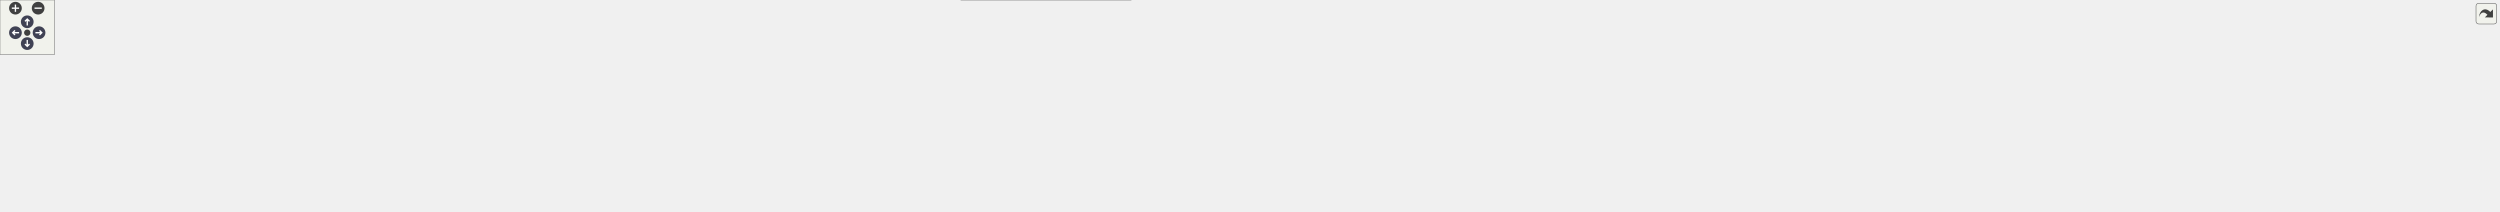
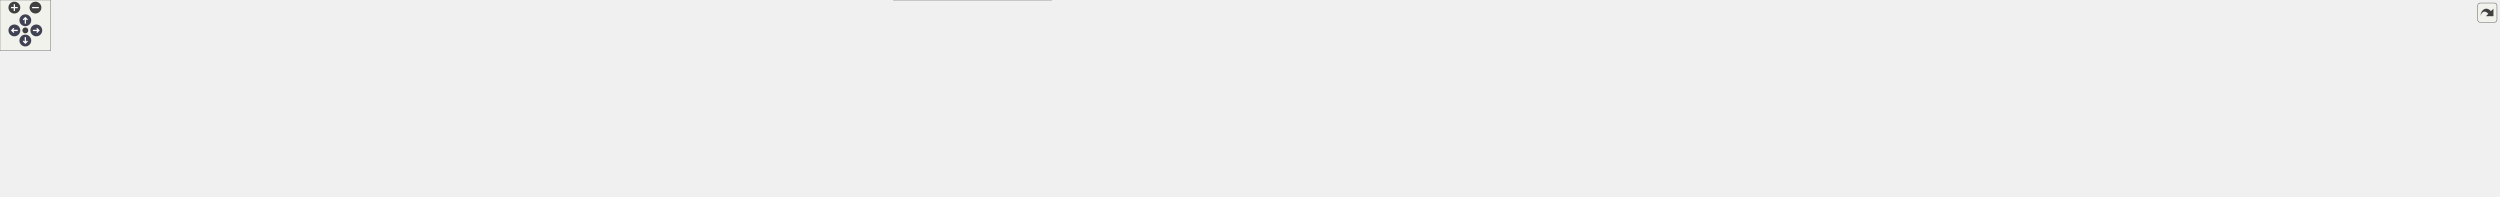
<svg xmlns="http://www.w3.org/2000/svg" xmlns:xlink="http://www.w3.org/1999/xlink" id="main" version="1.1" xml:space="preserve">
  <style type="text/css">
.node, .edge {opacity: 0.7;}
.node.selected, .edge.selected {opacity: 1;}
.edge:hover path { stroke: red; }
.edge:hover polygon { stroke: red; fill: red; }
</style>
  <defs>
    <circle id="rim" cx="0" cy="0" r="7" />
    <circle id="rim2" cx="0" cy="0" r="3.5" />
    <g id="zoomPlus">
      <use xlink:href="#rim" fill="#404040">
        <set attributeName="fill" to="#808080" begin="zoomplus.mouseover" end="zoomplus.mouseout" />
      </use>
      <path d="M-4,0h8M0,-4v8" fill="none" stroke="white" stroke-width="1.5" pointer-events="none" />
    </g>
    <g id="zoomMin">
      <use xlink:href="#rim" fill="#404040">
        <set attributeName="fill" to="#808080" begin="zoomminus.mouseover" end="zoomminus.mouseout" />
      </use>
      <path d="M-4,0h8" fill="none" stroke="white" stroke-width="1.5" pointer-events="none" />
    </g>
    <g id="arrowUp" transform="translate(30 24)">
      <use xlink:href="#rim" />
      <path pointer-events="none" fill="none" stroke="white" stroke-width="1.5" d="M0,-3.0v7 M-2.5,-0.5L0,-3.0L2.5,-0.5" />
    </g>
    <g id="arrowRight" transform="rotate(90) translate(36 -43)">
      <use xlink:href="#rim" />
      <path pointer-events="none" fill="none" stroke="white" stroke-width="1.5" d="M0,-3.0v7 M-2.5,-0.5L0,-3.0L2.5,-0.5" />
    </g>
    <g id="arrowDown" transform="rotate(180) translate(-30 -48)">
      <use xlink:href="#rim" />
      <path pointer-events="none" fill="none" stroke="white" stroke-width="1.5" d="M0,-3.0v7 M-2.5,-0.5L0,-3.0L2.5,-0.5" />
    </g>
    <g id="arrowLeft" transform="rotate(270) translate(-36 17)">
      <use xlink:href="#rim" />
      <path pointer-events="none" fill="none" stroke="white" stroke-width="1.5" d="M0,-3.0v7 M-2.5,-0.5L0,-3.0L2.5,-0.5" />
    </g>
    <g id="resetDef">
      <use xlink:href="#rim2" fill="#404040">
        <set attributeName="fill" to="#808080" begin="reset.mouseover" end="reset.mouseout" />
      </use>
    </g>
  </defs>
  <svg id="graph" class="graph">
    <g id="viewport">
      <g id="Node000001" class="node">
        <g id="a_Node000001">
          <a xlink:title=" ">
-             <polygon fill="#999999" stroke="#666666" points="1414.75,-172.5 1270.5,-172.5 1270.5,-151.75 1414.75,-151.75 1414.75,-172.5" />
-             <text xml:space="preserve" text-anchor="middle" x="1342.62" y="-159" font-family="Helvetica,sans-Serif" font-size="10.00">Source/Resources/Model.h</text>
+             <polygon fill="#999999" stroke="#666666" points="1517.75,-172.5 1373.5,-172.5 1373.5,-151.75 1517.75,-151.75 1517.75,-172.5" />
+             <text xml:space="preserve" text-anchor="middle" x="1445.62" y="-159" font-family="Helvetica,sans-Serif" font-size="10.00">Source/Resources/Model.h</text>
          </a>
        </g>
      </g>
      <g id="Node000002" class="node">
        <g id="a_Node000002">
          <a xlink:href="PrefabManager_8cpp.html" target="_top" xlink:title=" ">
            <polygon fill="white" stroke="#666666" points="171.25,-33.5 0,-33.5 0,-12.75 171.25,-12.75 171.25,-33.5" />
            <text xml:space="preserve" text-anchor="middle" x="85.62" y="-20" font-family="Helvetica,sans-Serif" font-size="10.00">Source/Core/PrefabManager.cpp</text>
          </a>
        </g>
      </g>
      <g id="edge1_Node000001_Node000002" class="edge">
        <g id="a_edge1_Node000001_Node000002">
          <a xlink:title=" ">
-             <path fill="none" stroke="#63b8ff" d="M1258.99,-160.31C1053.28,-157.82 526.93,-148.37 354.62,-115.75 259.61,-97.76 152.41,-53.61 107.37,-33.9" />
-             <polygon fill="#63b8ff" stroke="#63b8ff" points="1258.75,-163.81 1268.79,-160.43 1258.84,-156.81 1258.75,-163.81" />
+             <path fill="none" stroke="#63b8ff" d="M1361.57,-160.74C1140.63,-159.21 547.3,-151.79 354.62,-115.75 259.57,-97.97 152.39,-53.71 107.36,-33.93" />
+             <polygon fill="#63b8ff" stroke="#63b8ff" points="1361.53,-164.23 1371.56,-160.8 1361.58,-157.24 1361.53,-164.23" />
          </a>
        </g>
      </g>
      <g id="Node000003" class="node">
        <g id="a_Node000003">
          <a xlink:href="PrefabSerializer_8cpp.html" target="_top" xlink:title=" ">
            <polygon fill="white" stroke="#666666" points="882.75,-109.38 708.5,-109.38 708.5,-88.62 882.75,-88.62 882.75,-109.38" />
            <text xml:space="preserve" text-anchor="middle" x="795.62" y="-95.88" font-family="Helvetica,sans-Serif" font-size="10.00">Source/Core/PrefabSerializer.cpp</text>
          </a>
        </g>
      </g>
      <g id="edge2_Node000001_Node000003" class="edge">
        <g id="a_edge2_Node000001_Node000003">
          <a xlink:title=" ">
-             <path fill="none" stroke="#63b8ff" d="M1258.9,-154.27C1168.22,-146.49 1019.37,-132.64 891.62,-115.75 878.82,-114.06 865.09,-111.97 852.14,-109.87" />
-             <polygon fill="#63b8ff" stroke="#63b8ff" points="1258.44,-157.75 1268.7,-155.11 1259.04,-150.77 1258.44,-157.75" />
+             <path fill="none" stroke="#63b8ff" d="M1362.08,-156.39C1253.44,-149.76 1057.91,-136.17 891.62,-115.75 878.38,-114.12 864.17,-112 850.85,-109.84" />
+             <polygon fill="#63b8ff" stroke="#63b8ff" points="1361.58,-159.87 1371.77,-156.98 1362,-152.88 1361.58,-159.87" />
          </a>
        </g>
      </g>
      <g id="Node000004" class="node">
        <g id="a_Node000004">
          <a xlink:href="SceneSerializer_8cpp.html" target="_top" xlink:title=" ">
            <polygon fill="white" stroke="#666666" points="1062.75,-115.75 900.5,-115.75 900.5,-82.25 1062.75,-82.25 1062.75,-115.75" />
            <text xml:space="preserve" text-anchor="start" x="908.5" y="-102.25" font-family="Helvetica,sans-Serif" font-size="10.00">Source/Core/Scenes</text>
            <text xml:space="preserve" text-anchor="middle" x="981.62" y="-89.5" font-family="Helvetica,sans-Serif" font-size="10.00">/Serializer/SceneSerializer.cpp</text>
          </a>
        </g>
      </g>
      <g id="edge3_Node000001_Node000004" class="edge">
        <g id="a_edge3_Node000001_Node000004">
          <a xlink:title=" ">
-             <path fill="none" stroke="#63b8ff" d="M1271.82,-149.42C1217.12,-140.34 1139.56,-127.38 1071.62,-115.75 1068.81,-115.27 1065.95,-114.78 1063.06,-114.28" />
-             <polygon fill="#63b8ff" stroke="#63b8ff" points="1271.2,-152.86 1281.64,-151.04 1272.34,-145.95 1271.2,-152.86" />
+             <path fill="none" stroke="#63b8ff" d="M1361.7,-152.22C1285.79,-143.86 1171.02,-130.47 1071.62,-115.75 1068.8,-115.33 1065.93,-114.89 1063.03,-114.44" />
+             <polygon fill="#63b8ff" stroke="#63b8ff" points="1361.25,-155.69 1371.57,-153.3 1362.01,-148.73 1361.25,-155.69" />
          </a>
        </g>
      </g>
      <g id="Node000005" class="node">
        <g id="a_Node000005">
          <a xlink:href="EditorRaycast_8cpp.html" target="_top" xlink:title=" ">
            <polygon fill="white" stroke="#666666" points="1252.25,-109.38 1081,-109.38 1081,-88.62 1252.25,-88.62 1252.25,-109.38" />
            <text xml:space="preserve" text-anchor="middle" x="1166.62" y="-95.88" font-family="Helvetica,sans-Serif" font-size="10.00">Source/Editor/EditorRaycast.cpp</text>
          </a>
        </g>
      </g>
      <g id="edge4_Node000001_Node000005" class="edge">
        <g id="a_edge4_Node000001_Node000005">
          <a xlink:title=" ">
-             <path fill="none" stroke="#63b8ff" d="M1303.73,-147.62C1270.78,-136.17 1224.31,-120.04 1194.83,-109.8" />
-             <polygon fill="#63b8ff" stroke="#63b8ff" points="1302.32,-150.83 1312.92,-150.81 1304.62,-144.22 1302.32,-150.83" />
+             <path fill="none" stroke="#63b8ff" d="M1389.68,-148.87C1337.22,-137.37 1259.8,-120.41 1211.34,-109.8" />
+             <polygon fill="#63b8ff" stroke="#63b8ff" points="1388.8,-152.26 1399.32,-150.98 1390.3,-145.42 1388.8,-152.26" />
          </a>
        </g>
      </g>
      <g id="Node000006" class="node">
        <g id="a_Node000006">
          <a xlink:href="InspectorUI_8cpp.html" target="_top" xlink:title=" ">
            <polygon fill="white" stroke="#666666" points="348.25,-33.5 189,-33.5 189,-12.75 348.25,-12.75 348.25,-33.5" />
            <text xml:space="preserve" text-anchor="middle" x="268.62" y="-20" font-family="Helvetica,sans-Serif" font-size="10.00">Source/Editor/InspectorUI.cpp</text>
          </a>
        </g>
      </g>
      <g id="edge5_Node000001_Node000006" class="edge">
        <g id="a_edge5_Node000001_Node000006">
          <a xlink:title=" ">
-             <path fill="none" stroke="#63b8ff" d="M1258.96,-161.71C1064.87,-162.3 588.82,-159.12 435.62,-115.75 373.26,-98.09 308.5,-53.76 281.57,-33.96" />
-             <polygon fill="#63b8ff" stroke="#63b8ff" points="1258.72,-165.21 1268.71,-161.68 1258.7,-158.21 1258.72,-165.21" />
+             <path fill="none" stroke="#63b8ff" d="M1361.71,-159.54C1135.39,-154.95 523.51,-140.39 435.62,-115.75 373.21,-98.25 308.48,-53.84 281.56,-33.98" />
+             <polygon fill="#63b8ff" stroke="#63b8ff" points="1361.58,-163.03 1371.65,-159.74 1361.72,-156.04 1361.58,-163.03" />
          </a>
        </g>
      </g>
      <g id="Node000007" class="node">
        <g id="a_Node000007">
          <a xlink:href="ComponentFactory_8cpp.html" target="_top" xlink:title=" ">
            <polygon fill="white" stroke="#666666" points="510.75,-39.88 366.5,-39.88 366.5,-6.38 510.75,-6.38 510.75,-39.88" />
            <text xml:space="preserve" text-anchor="start" x="374.5" y="-26.38" font-family="Helvetica,sans-Serif" font-size="10.00">Source/Engine/Component</text>
            <text xml:space="preserve" text-anchor="middle" x="438.62" y="-13.62" font-family="Helvetica,sans-Serif" font-size="10.00">/ComponentFactory.cpp</text>
          </a>
        </g>
      </g>
      <g id="edge6_Node000001_Node000007" class="edge">
        <g id="a_edge6_Node000001_Node000007">
          <a xlink:title=" ">
-             <path fill="none" stroke="#63b8ff" d="M1258.94,-159.58C1044.09,-155.24 487.74,-141.57 457.62,-115.75 436.04,-97.24 435.09,-61.22 436.65,-40.28" />
-             <polygon fill="#63b8ff" stroke="#63b8ff" points="1258.56,-163.07 1268.63,-159.77 1258.7,-156.07 1258.56,-163.07" />
+             <path fill="none" stroke="#63b8ff" d="M1361.72,-160.05C1129.26,-156.69 491.77,-144.87 457.62,-115.75 435.99,-97.3 435.06,-61.26 436.63,-40.3" />
+             <polygon fill="#63b8ff" stroke="#63b8ff" points="1361.57,-163.54 1371.62,-160.19 1361.67,-156.55 1361.57,-163.54" />
          </a>
        </g>
      </g>
      <g id="Node000008" class="node">
        <g id="a_Node000008">
          <a xlink:href="FieldComponent_8cpp.html" target="_top" xlink:title=" ">
            <polygon fill="white" stroke="#666666" points="1414.75,-115.75 1270.5,-115.75 1270.5,-82.25 1414.75,-82.25 1414.75,-115.75" />
            <text xml:space="preserve" text-anchor="start" x="1278.5" y="-102.25" font-family="Helvetica,sans-Serif" font-size="10.00">Source/Engine/Component</text>
            <text xml:space="preserve" text-anchor="middle" x="1342.62" y="-89.5" font-family="Helvetica,sans-Serif" font-size="10.00">/FieldComponent.cpp</text>
          </a>
        </g>
      </g>
      <g id="edge7_Node000001_Node000008" class="edge">
        <g id="a_edge7_Node000001_Node000008">
          <a xlink:title=" ">
-             <path fill="none" stroke="#63b8ff" d="M1342.62,-139.84C1342.62,-132.1 1342.62,-123.47 1342.62,-116.23" />
-             <polygon fill="#63b8ff" stroke="#63b8ff" points="1339.13,-139.79 1342.63,-149.79 1346.13,-139.79 1339.13,-139.79" />
+             <path fill="none" stroke="#63b8ff" d="M1419.32,-145.52C1404.21,-136.55 1385.26,-125.3 1369.98,-116.23" />
+             <polygon fill="#63b8ff" stroke="#63b8ff" points="1417.39,-148.44 1427.77,-150.53 1420.96,-142.42 1417.39,-148.44" />
          </a>
        </g>
      </g>
      <g id="Node000009" class="node">
        <g id="a_Node000009">
          <a xlink:href="EnemyAIComponent_8cpp.html" target="_top" xlink:title=" ">
            <polygon fill="white" stroke="#666666" points="1664.25,-115.75 1433,-115.75 1433,-82.25 1664.25,-82.25 1664.25,-115.75" />
            <text xml:space="preserve" text-anchor="start" x="1441" y="-102.25" font-family="Helvetica,sans-Serif" font-size="10.00">Source/Game/Entities</text>
            <text xml:space="preserve" text-anchor="middle" x="1548.62" y="-89.5" font-family="Helvetica,sans-Serif" font-size="10.00">/Characters/Enemy/EnemyAIComponent.cpp</text>
          </a>
        </g>
      </g>
      <g id="edge8_Node000001_Node000009" class="edge">
        <g id="a_edge8_Node000001_Node000009">
          <a xlink:title=" ">
-             <path fill="none" stroke="#63b8ff" d="M1386.74,-148.03C1418.09,-138.73 1460.41,-126.18 1493.91,-116.23" />
-             <polygon fill="#63b8ff" stroke="#63b8ff" points="1385.76,-144.67 1377.17,-150.87 1387.76,-151.38 1385.76,-144.67" />
+             <path fill="none" stroke="#63b8ff" d="M1471.93,-145.52C1487.04,-136.55 1505.99,-125.3 1521.27,-116.23" />
+             <polygon fill="#63b8ff" stroke="#63b8ff" points="1470.29,-142.42 1463.48,-150.53 1473.86,-148.44 1470.29,-142.42" />
          </a>
        </g>
      </g>
      <g id="Node000010" class="node">
        <g id="a_Node000010">
          <a xlink:href="PlayerControllerComponent_8cpp.html" target="_top" xlink:title=" ">
            <polygon fill="white" stroke="#666666" points="1245.12,-46.25 1058.12,-46.25 1058.12,0 1245.12,0 1245.12,-46.25" />
            <text xml:space="preserve" text-anchor="start" x="1066.12" y="-32.75" font-family="Helvetica,sans-Serif" font-size="10.00">Source/Game/Entities</text>
            <text xml:space="preserve" text-anchor="start" x="1066.12" y="-20" font-family="Helvetica,sans-Serif" font-size="10.00">/Characters/Player/PlayerController</text>
            <text xml:space="preserve" text-anchor="middle" x="1151.62" y="-7.25" font-family="Helvetica,sans-Serif" font-size="10.00">Component.cpp</text>
          </a>
        </g>
      </g>
      <g id="edge9_Node000001_Node000010" class="edge">
        <g id="a_edge9_Node000001_Node000010">
          <a xlink:title=" ">
-             <path fill="none" stroke="#63b8ff" d="M1259.06,-161.43C1093.61,-161.15 736.99,-155.84 699.62,-115.75 689.47,-104.86 689.65,-93.3 699.62,-82.25 752.01,-24.2 972.41,-58.56 1049.62,-46.25 1052.31,-45.82 1055.03,-45.37 1057.77,-44.89" />
-             <polygon fill="#63b8ff" stroke="#63b8ff" points="1258.64,-164.93 1268.64,-161.44 1258.65,-157.93 1258.64,-164.93" />
+             <path fill="none" stroke="#63b8ff" d="M1362.01,-159.08C1171.92,-154.01 722.04,-139.57 699.62,-115.75 689.42,-104.91 689.65,-93.3 699.62,-82.25 752.01,-24.2 972.41,-58.56 1049.62,-46.25 1052.31,-45.82 1055.03,-45.37 1057.77,-44.89" />
+             <polygon fill="#63b8ff" stroke="#63b8ff" points="1361.72,-162.57 1371.81,-159.34 1361.91,-155.57 1361.72,-162.57" />
          </a>
        </g>
      </g>
      <g id="Node000011" class="node">
        <g id="a_Node000011">
          <a xlink:href="SceneClear_8cpp.html" target="_top" xlink:title=" ">
            <polygon fill="white" stroke="#666666" points="1801,-115.75 1682.25,-115.75 1682.25,-82.25 1801,-82.25 1801,-115.75" />
            <text xml:space="preserve" text-anchor="start" x="1690.25" y="-102.25" font-family="Helvetica,sans-Serif" font-size="10.00">Source/Game/Scenes</text>
            <text xml:space="preserve" text-anchor="middle" x="1741.62" y="-89.5" font-family="Helvetica,sans-Serif" font-size="10.00">/SceneClear.cpp</text>
          </a>
        </g>
      </g>
      <g id="edge10_Node000001_Node000011" class="edge">
        <g id="a_edge10_Node000001_Node000011">
          <a xlink:title=" ">
-             <path fill="none" stroke="#63b8ff" d="M1426.59,-151.76C1493.7,-143.77 1590.04,-131.13 1673.62,-115.75 1676.37,-115.25 1679.16,-114.7 1681.99,-114.14" />
-             <polygon fill="#63b8ff" stroke="#63b8ff" points="1426.27,-148.28 1416.75,-152.93 1427.09,-155.23 1426.27,-148.28" />
+             <path fill="none" stroke="#63b8ff" d="M1508.59,-149.14C1554.43,-140.28 1617.97,-127.73 1673.62,-115.75 1676.35,-115.16 1679.13,-114.56 1681.94,-113.93" />
+             <polygon fill="#63b8ff" stroke="#63b8ff" points="1507.98,-145.69 1498.82,-151.02 1509.3,-152.57 1507.98,-145.69" />
          </a>
        </g>
      </g>
      <g id="Node000012" class="node">
        <g id="a_Node000012">
          <a xlink:href="SceneFailed_8cpp.html" target="_top" xlink:title=" ">
            <polygon fill="white" stroke="#666666" points="1938,-115.75 1819.25,-115.75 1819.25,-82.25 1938,-82.25 1938,-115.75" />
            <text xml:space="preserve" text-anchor="start" x="1827.25" y="-102.25" font-family="Helvetica,sans-Serif" font-size="10.00">Source/Game/Scenes</text>
            <text xml:space="preserve" text-anchor="middle" x="1878.62" y="-89.5" font-family="Helvetica,sans-Serif" font-size="10.00">/SceneFailed.cpp</text>
          </a>
        </g>
      </g>
      <g id="edge11_Node000001_Node000012" class="edge">
        <g id="a_edge11_Node000001_Node000012">
          <a xlink:title=" ">
-             <path fill="none" stroke="#63b8ff" d="M1426.4,-156.22C1520.18,-149.97 1676.47,-137.33 1809.62,-115.75 1812.66,-115.26 1815.76,-114.71 1818.88,-114.13" />
-             <polygon fill="#63b8ff" stroke="#63b8ff" points="1426.25,-152.72 1416.5,-156.87 1426.71,-159.7 1426.25,-152.72" />
+             <path fill="none" stroke="#63b8ff" d="M1529.22,-153.12C1603.22,-145.45 1714.02,-132.58 1809.62,-115.75 1812.65,-115.22 1815.74,-114.64 1818.86,-114.03" />
+             <polygon fill="#63b8ff" stroke="#63b8ff" points="1529.21,-149.6 1519.62,-154.1 1529.93,-156.56 1529.21,-149.6" />
          </a>
        </g>
      </g>
      <g id="Node000013" class="node">
        <g id="a_Node000013">
          <a xlink:href="SceneTest_8cpp.html" target="_top" xlink:title=" ">
            <polygon fill="white" stroke="#666666" points="2075,-115.75 1956.25,-115.75 1956.25,-82.25 2075,-82.25 2075,-115.75" />
            <text xml:space="preserve" text-anchor="start" x="1964.25" y="-102.25" font-family="Helvetica,sans-Serif" font-size="10.00">Source/Game/Scenes</text>
            <text xml:space="preserve" text-anchor="middle" x="2015.62" y="-89.5" font-family="Helvetica,sans-Serif" font-size="10.00">/SceneTest.cpp</text>
          </a>
        </g>
      </g>
      <g id="edge12_Node000001_Node000013" class="edge">
        <g id="a_edge12_Node000001_Node000013">
          <a xlink:title=" ">
-             <path fill="none" stroke="#63b8ff" d="M1426.42,-158.78C1543.45,-154.62 1762.22,-143.56 1946.62,-115.75 1949.66,-115.29 1952.76,-114.77 1955.89,-114.21" />
-             <polygon fill="#63b8ff" stroke="#63b8ff" points="1426.46,-155.28 1416.58,-159.12 1426.7,-162.28 1426.46,-155.28" />
+             <path fill="none" stroke="#63b8ff" d="M1529.4,-156.98C1629.23,-151.24 1800.86,-138.88 1946.62,-115.75 1949.66,-115.27 1952.76,-114.73 1955.88,-114.15" />
+             <polygon fill="#63b8ff" stroke="#63b8ff" points="1529.48,-153.47 1519.69,-157.53 1529.87,-160.46 1529.48,-153.47" />
          </a>
        </g>
      </g>
      <g id="Node000014" class="node">
        <g id="a_Node000014">
          <a xlink:href="SceneTitle_8cpp.html" target="_top" xlink:title=" ">
            <polygon fill="white" stroke="#666666" points="2212,-115.75 2093.25,-115.75 2093.25,-82.25 2212,-82.25 2212,-115.75" />
            <text xml:space="preserve" text-anchor="start" x="2101.25" y="-102.25" font-family="Helvetica,sans-Serif" font-size="10.00">Source/Game/Scenes</text>
            <text xml:space="preserve" text-anchor="middle" x="2152.62" y="-89.5" font-family="Helvetica,sans-Serif" font-size="10.00">/SceneTitle.cpp</text>
          </a>
        </g>
      </g>
      <g id="edge13_Node000001_Node000014" class="edge">
        <g id="a_edge13_Node000001_Node000014">
          <a xlink:title=" ">
-             <path fill="none" stroke="#63b8ff" d="M1426.35,-160.44C1564.11,-158.32 1846.93,-149.78 2083.62,-115.75 2086.67,-115.31 2089.77,-114.81 2092.9,-114.26" />
-             <polygon fill="#63b8ff" stroke="#63b8ff" points="1426.54,-156.94 1416.59,-160.58 1426.64,-163.93 1426.54,-156.94" />
+             <path fill="none" stroke="#63b8ff" d="M1529.26,-159.26C1651.6,-155.61 1886.25,-145.12 2083.62,-115.75 2086.66,-115.3 2089.77,-114.78 2092.89,-114.22" />
+             <polygon fill="#63b8ff" stroke="#63b8ff" points="1529.18,-155.76 1519.29,-159.55 1529.39,-162.76 1529.18,-155.76" />
          </a>
        </g>
      </g>
      <g id="Node000015" class="node">
        <g id="a_Node000015">
          <a xlink:href="Object_8cpp.html" target="_top" xlink:title=" ">
            <polygon fill="white" stroke="#666666" points="2373.38,-109.38 2229.88,-109.38 2229.88,-88.62 2373.38,-88.62 2373.38,-109.38" />
            <text xml:space="preserve" text-anchor="middle" x="2301.62" y="-95.88" font-family="Helvetica,sans-Serif" font-size="10.00">Source/Objects/Object.cpp</text>
          </a>
        </g>
      </g>
      <g id="edge14_Node000001_Node000015" class="edge">
        <g id="a_edge14_Node000001_Node000015">
          <a xlink:title=" ">
-             <path fill="none" stroke="#63b8ff" d="M1426.6,-160.7C1583.27,-159.04 1930.56,-151.27 2220.62,-115.75 2232.57,-114.29 2245.4,-112.09 2257.24,-109.79" />
-             <polygon fill="#63b8ff" stroke="#63b8ff" points="1426.67,-157.2 1416.71,-160.8 1426.74,-164.2 1426.67,-157.2" />
+             <path fill="none" stroke="#63b8ff" d="M1529.27,-159.88C1671.72,-156.95 1970.32,-147.27 2220.62,-115.75 2232.42,-114.26 2245.08,-112.09 2256.81,-109.82" />
+             <polygon fill="#63b8ff" stroke="#63b8ff" points="1529.48,-156.38 1519.55,-160.08 1529.62,-163.38 1529.48,-156.38" />
          </a>
        </g>
      </g>
      <g id="Node000016" class="node">
        <g id="a_Node000016">
          <a xlink:href="ObjectManager_8cpp.html" target="_top" xlink:title=" ">
            <polygon fill="white" stroke="#666666" points="2577.38,-109.38 2391.88,-109.38 2391.88,-88.62 2577.38,-88.62 2577.38,-109.38" />
            <text xml:space="preserve" text-anchor="middle" x="2484.62" y="-95.88" font-family="Helvetica,sans-Serif" font-size="10.00">Source/Objects/ObjectManager.cpp</text>
          </a>
        </g>
      </g>
      <g id="edge15_Node000001_Node000016" class="edge">
        <g id="a_edge15_Node000001_Node000016">
          <a xlink:title=" ">
-             <path fill="none" stroke="#63b8ff" d="M1426.29,-160.58C1603.23,-158.75 2028.23,-150.74 2382.62,-115.75 2397.43,-114.29 2413.35,-112.12 2428.12,-109.85" />
-             <polygon fill="#63b8ff" stroke="#63b8ff" points="1426.48,-157.08 1416.52,-160.68 1426.55,-164.08 1426.48,-157.08" />
+             <path fill="none" stroke="#63b8ff" d="M1529.57,-160.01C1693.8,-157.17 2068.91,-147.48 2382.62,-115.75 2397.33,-114.26 2413.15,-112.1 2427.84,-109.85" />
+             <polygon fill="#63b8ff" stroke="#63b8ff" points="1529.57,-156.51 1519.63,-160.17 1529.69,-163.51 1529.57,-156.51" />
          </a>
        </g>
      </g>
      <g id="Node000017" class="node">
        <g id="a_Node000017">
-           <a xlink:href="Model_8cpp.html" target="_top" xlink:title=" ">
-             <polygon fill="white" stroke="#666666" points="2751.38,-109.38 2595.88,-109.38 2595.88,-88.62 2751.38,-88.62 2751.38,-109.38" />
-             <text xml:space="preserve" text-anchor="middle" x="2673.62" y="-95.88" font-family="Helvetica,sans-Serif" font-size="10.00">Source/Resources/Model.cpp</text>
+           <a xlink:href="LightManager_8cpp.html" target="_top" xlink:title=" ">
+             <polygon fill="white" stroke="#666666" points="2786,-109.38 2595.25,-109.38 2595.25,-88.62 2786,-88.62 2786,-109.38" />
+             <text xml:space="preserve" text-anchor="middle" x="2690.62" y="-95.88" font-family="Helvetica,sans-Serif" font-size="10.00">Source/Rendering/LightManager.cpp</text>
          </a>
        </g>
      </g>
      <g id="edge16_Node000001_Node000017" class="edge">
        <g id="a_edge16_Node000001_Node000017">
          <a xlink:title=" ">
-             <path fill="none" stroke="#63b8ff" d="M1426.63,-159.62C1668.05,-155.06 2360.96,-140.17 2586.62,-115.75 2599.6,-114.35 2613.55,-112.14 2626.39,-109.82" />
-             <polygon fill="#63b8ff" stroke="#63b8ff" points="1426.58,-156.12 1416.65,-159.81 1426.71,-163.12 1426.58,-156.12" />
+             <path fill="none" stroke="#63b8ff" d="M1529.74,-160.96C1718.98,-159.88 2192.52,-153.31 2586.62,-115.75 2601.8,-114.3 2618.15,-112.12 2633.28,-109.85" />
+             <polygon fill="#63b8ff" stroke="#63b8ff" points="1529.73,-157.46 1519.74,-161.01 1529.76,-164.46 1529.73,-157.46" />
          </a>
        </g>
      </g>
      <g id="Node000018" class="node">
        <g id="a_Node000018">
+           <a xlink:href="Model_8cpp.html" target="_top" xlink:title=" ">
+             <polygon fill="white" stroke="#666666" points="2959.38,-109.38 2803.88,-109.38 2803.88,-88.62 2959.38,-88.62 2959.38,-109.38" />
+             <text xml:space="preserve" text-anchor="middle" x="2881.62" y="-95.88" font-family="Helvetica,sans-Serif" font-size="10.00">Source/Resources/Model.cpp</text>
+           </a>
+         </g>
+       </g>
+       <g id="edge17_Node000001_Node000018" class="edge">
+         <g id="a_edge17_Node000001_Node000018">
+           <a xlink:title=" ">
+             <path fill="none" stroke="#63b8ff" d="M1529.62,-159.9C1784.65,-155.93 2547.64,-142.12 2794.62,-115.75 2807.6,-114.36 2821.55,-112.16 2834.4,-109.84" />
+             <polygon fill="#63b8ff" stroke="#63b8ff" points="1529.68,-156.4 1519.74,-160.05 1529.79,-163.4 1529.68,-156.4" />
+           </a>
+         </g>
+       </g>
+       <g id="Node000019" class="node">
+         <g id="a_Node000019">
          <a xlink:href="ModelManager_8h.html" target="_top" xlink:title=" ">
            <polygon fill="white" stroke="#666666" points="652.75,-109.38 466.5,-109.38 466.5,-88.62 652.75,-88.62 652.75,-109.38" />
            <text xml:space="preserve" text-anchor="middle" x="559.62" y="-95.88" font-family="Helvetica,sans-Serif" font-size="10.00">Source/Resources/ModelManager.h</text>
          </a>
        </g>
      </g>
-       <g id="edge17_Node000001_Node000018" class="edge">
-         <g id="a_edge17_Node000001_Node000018">
-           <a xlink:title=" ">
-             <path fill="none" stroke="#63b8ff" d="M1259.2,-157.65C1131.38,-151.85 879.5,-138.53 666.62,-115.75 651.78,-114.16 635.84,-112.04 620.91,-109.87" />
-             <polygon fill="#63b8ff" stroke="#63b8ff" points="1258.77,-161.14 1268.92,-158.09 1259.08,-154.14 1258.77,-161.14" />
-           </a>
-         </g>
-       </g>
-       <g id="edge18_Node000018_Node000002" class="edge">
-         <g id="a_edge18_Node000018_Node000002">
+       <g id="edge18_Node000001_Node000019" class="edge">
+         <g id="a_edge18_Node000001_Node000019">
+           <a xlink:title=" ">
+             <path fill="none" stroke="#63b8ff" d="M1361.97,-158.67C1219.11,-153.93 919.05,-141.63 666.62,-115.75 651.5,-114.2 635.23,-112.05 620.06,-109.84" />
+             <polygon fill="#63b8ff" stroke="#63b8ff" points="1361.61,-162.16 1371.72,-158.99 1361.84,-155.16 1361.61,-162.16" />
+           </a>
+         </g>
+       </g>
+       <g id="edge19_Node000019_Node000002" class="edge">
+         <g id="a_edge19_Node000019_Node000002">
          <a xlink:title=" ">
            <path fill="none" stroke="#63b8ff" d="M457.92,-86.83C381.15,-77.76 273.38,-63.63 179.62,-46.25 161,-42.8 140.5,-38.08 123.41,-33.89" />
            <polygon fill="#63b8ff" stroke="#63b8ff" points="457.18,-90.27 467.52,-87.96 457.99,-83.32 457.18,-90.27" />
          </a>
        </g>
      </g>
-       <g id="edge21_Node000018_Node000006" class="edge">
-         <g id="a_edge21_Node000018_Node000006">
+       <g id="edge22_Node000019_Node000006" class="edge">
+         <g id="a_edge22_Node000019_Node000006">
          <a xlink:title=" ">
            <path fill="none" stroke="#63b8ff" d="M510.02,-85.41C452.74,-70.86 359.69,-47.24 307.43,-33.98" />
            <polygon fill="#63b8ff" stroke="#63b8ff" points="508.96,-88.75 519.52,-87.82 510.68,-81.96 508.96,-88.75" />
          </a>
        </g>
      </g>
-       <g id="edge22_Node000018_Node000007" class="edge">
-         <g id="a_edge22_Node000018_Node000007">
+       <g id="edge23_Node000019_Node000007" class="edge">
+         <g id="a_edge23_Node000019_Node000007">
          <a xlink:title=" ">
            <path fill="none" stroke="#63b8ff" d="M534.02,-82.37C513.76,-70 485.56,-52.78 465.09,-40.28" />
            <polygon fill="#63b8ff" stroke="#63b8ff" points="532.16,-85.33 542.51,-87.55 535.8,-79.36 532.16,-85.33" />
          </a>
        </g>
      </g>
-       <g id="edge23_Node000018_Node000010" class="edge">
-         <g id="a_edge23_Node000018_Node000010">
+       <g id="edge24_Node000019_Node000010" class="edge">
+         <g id="a_edge24_Node000019_Node000010">
          <a xlink:title=" ">
            <path fill="none" stroke="#63b8ff" d="M633.94,-86.55C644.89,-85.01 656.04,-83.53 666.62,-82.25 836.37,-61.79 880.67,-72.42 1049.62,-46.25 1052.31,-45.83 1055.03,-45.39 1057.78,-44.92" />
            <polygon fill="#63b8ff" stroke="#63b8ff" points="633.54,-83.07 624.14,-87.95 634.53,-90 633.54,-83.07" />
          </a>
        </g>
      </g>
-       <g id="Node000019" class="node">
-         <g id="a_Node000019">
+       <g id="Node000020" class="node">
+         <g id="a_Node000020">
          <a xlink:href="SceneManager_8cpp.html" target="_top" xlink:title=" ">
            <polygon fill="white" stroke="#666666" points="684.75,-39.88 528.5,-39.88 528.5,-6.38 684.75,-6.38 684.75,-39.88" />
            <text xml:space="preserve" text-anchor="start" x="536.5" y="-26.38" font-family="Helvetica,sans-Serif" font-size="10.00">Source/Core/Scenes</text>
            <text xml:space="preserve" text-anchor="middle" x="606.62" y="-13.62" font-family="Helvetica,sans-Serif" font-size="10.00">/Manager/SceneManager.cpp</text>
          </a>
        </g>
      </g>
-       <g id="edge19_Node000018_Node000019" class="edge">
-         <g id="a_edge19_Node000018_Node000019">
+       <g id="edge20_Node000019_Node000020" class="edge">
+         <g id="a_edge20_Node000019_Node000020">
          <a xlink:title=" ">
            <path fill="none" stroke="#63b8ff" d="M571.81,-78.85C579.43,-66.88 589.12,-51.64 596.35,-40.28" />
            <polygon fill="#63b8ff" stroke="#63b8ff" points="569,-76.75 566.58,-87.07 574.9,-80.51 569,-76.75" />
          </a>
        </g>
      </g>
-       <g id="Node000020" class="node">
-         <g id="a_Node000020">
+       <g id="Node000021" class="node">
+         <g id="a_Node000021">
          <a xlink:href="main_8cpp.html" target="_top" xlink:title=" ">
            <polygon fill="white" stroke="#666666" points="824.88,-33.5 702.38,-33.5 702.38,-12.75 824.88,-12.75 824.88,-33.5" />
            <text xml:space="preserve" text-anchor="middle" x="763.62" y="-20" font-family="Helvetica,sans-Serif" font-size="10.00">Source/Core/main.cpp</text>
          </a>
        </g>
      </g>
-       <g id="edge20_Node000018_Node000020" class="edge">
-         <g id="a_edge20_Node000018_Node000020">
+       <g id="edge21_Node000019_Node000021" class="edge">
+         <g id="a_edge21_Node000019_Node000021">
          <a xlink:title=" ">
            <path fill="none" stroke="#63b8ff" d="M597.45,-84.3C637.8,-69.69 700.7,-46.91 736.42,-33.98" />
            <polygon fill="#63b8ff" stroke="#63b8ff" points="596.35,-80.98 588.14,-87.67 598.73,-87.56 596.35,-80.98" />
          </a>
        </g>
      </g>
-       <g id="Node000021" class="node">
-         <g id="a_Node000021">
+       <g id="Node000022" class="node">
+         <g id="a_Node000022">
          <a xlink:href="ModelManager_8cpp.html" target="_top" xlink:title=" ">
            <polygon fill="white" stroke="#666666" points="1040.38,-33.5 842.88,-33.5 842.88,-12.75 1040.38,-12.75 1040.38,-33.5" />
            <text xml:space="preserve" text-anchor="middle" x="941.62" y="-20" font-family="Helvetica,sans-Serif" font-size="10.00">Source/Resources/ModelManager.cpp</text>
          </a>
        </g>
      </g>
-       <g id="edge24_Node000018_Node000021" class="edge">
-         <g id="a_edge24_Node000018_Node000021">
+       <g id="edge25_Node000019_Node000022" class="edge">
+         <g id="a_edge25_Node000019_Node000022">
          <a xlink:title=" ">
            <path fill="none" stroke="#63b8ff" d="M624.32,-86.07C679.87,-75.76 762.08,-60.33 833.62,-46.25 853.53,-42.33 875.47,-37.86 894.34,-33.98" />
            <polygon fill="#63b8ff" stroke="#63b8ff" points="623.91,-82.59 614.71,-87.85 625.18,-89.47 623.91,-82.59" />
          </a>
        </g>
      </g>
    </g>
  </svg>
  <g id="navigator" transform="translate(0 0)" fill="#404254">
    <rect fill="#f2f5e9" fill-opacity="0.5" stroke="#606060" stroke-width=".5" x="0" y="0" width="60" height="60" />
    <use id="zoomplus" xlink:href="#zoomPlus" x="17" y="9" />
    <use id="zoomminus" xlink:href="#zoomMin" x="42" y="9" />
    <use id="reset" xlink:href="#resetDef" x="30" y="36" />
    <use id="arrowup" xlink:href="#arrowUp" x="0" y="0" />
    <use id="arrowright" xlink:href="#arrowRight" x="0" y="0" />
    <use id="arrowdown" xlink:href="#arrowDown" x="0" y="0" />
    <use id="arrowleft" xlink:href="#arrowLeft" x="0" y="0" />
  </g>
  <svg viewBox="0 0 15 15" width="100%" height="30px" preserveAspectRatio="xMaxYMin meet">
    <g id="arrow_out" transform="scale(0.3 0.3)">
      <a xlink:href="Model_8h__dep__incl_org.svg" target="_base">
        <rect id="button" ry="5" rx="5" y="6" x="6" height="38" width="38" fill="#f2f5e9" fill-opacity="0.5" stroke="#606060" stroke-width="1.0" />
        <path id="arrow" d="M 11.5,31.437 C 11.94,20.098 22.043,11.323 32.159,21.979 L 37.069,17.246 C 37.069,17.246 37.088,32 37.088,32 L 22.16,31.978 C 22.16,31.978 26.998,27.14 26.998,27.14 C 18.529,18.264 13.292,25.23 11.5,31.437 z" style="fill:#404040;" />
      </a>
    </g>
  </svg>
  <style type="text/css">

[data-mouse-over-selected='false'] { opacity: 0.7; }
[data-mouse-over-selected='true']  { opacity: 1.0; }

</style>
</svg>
